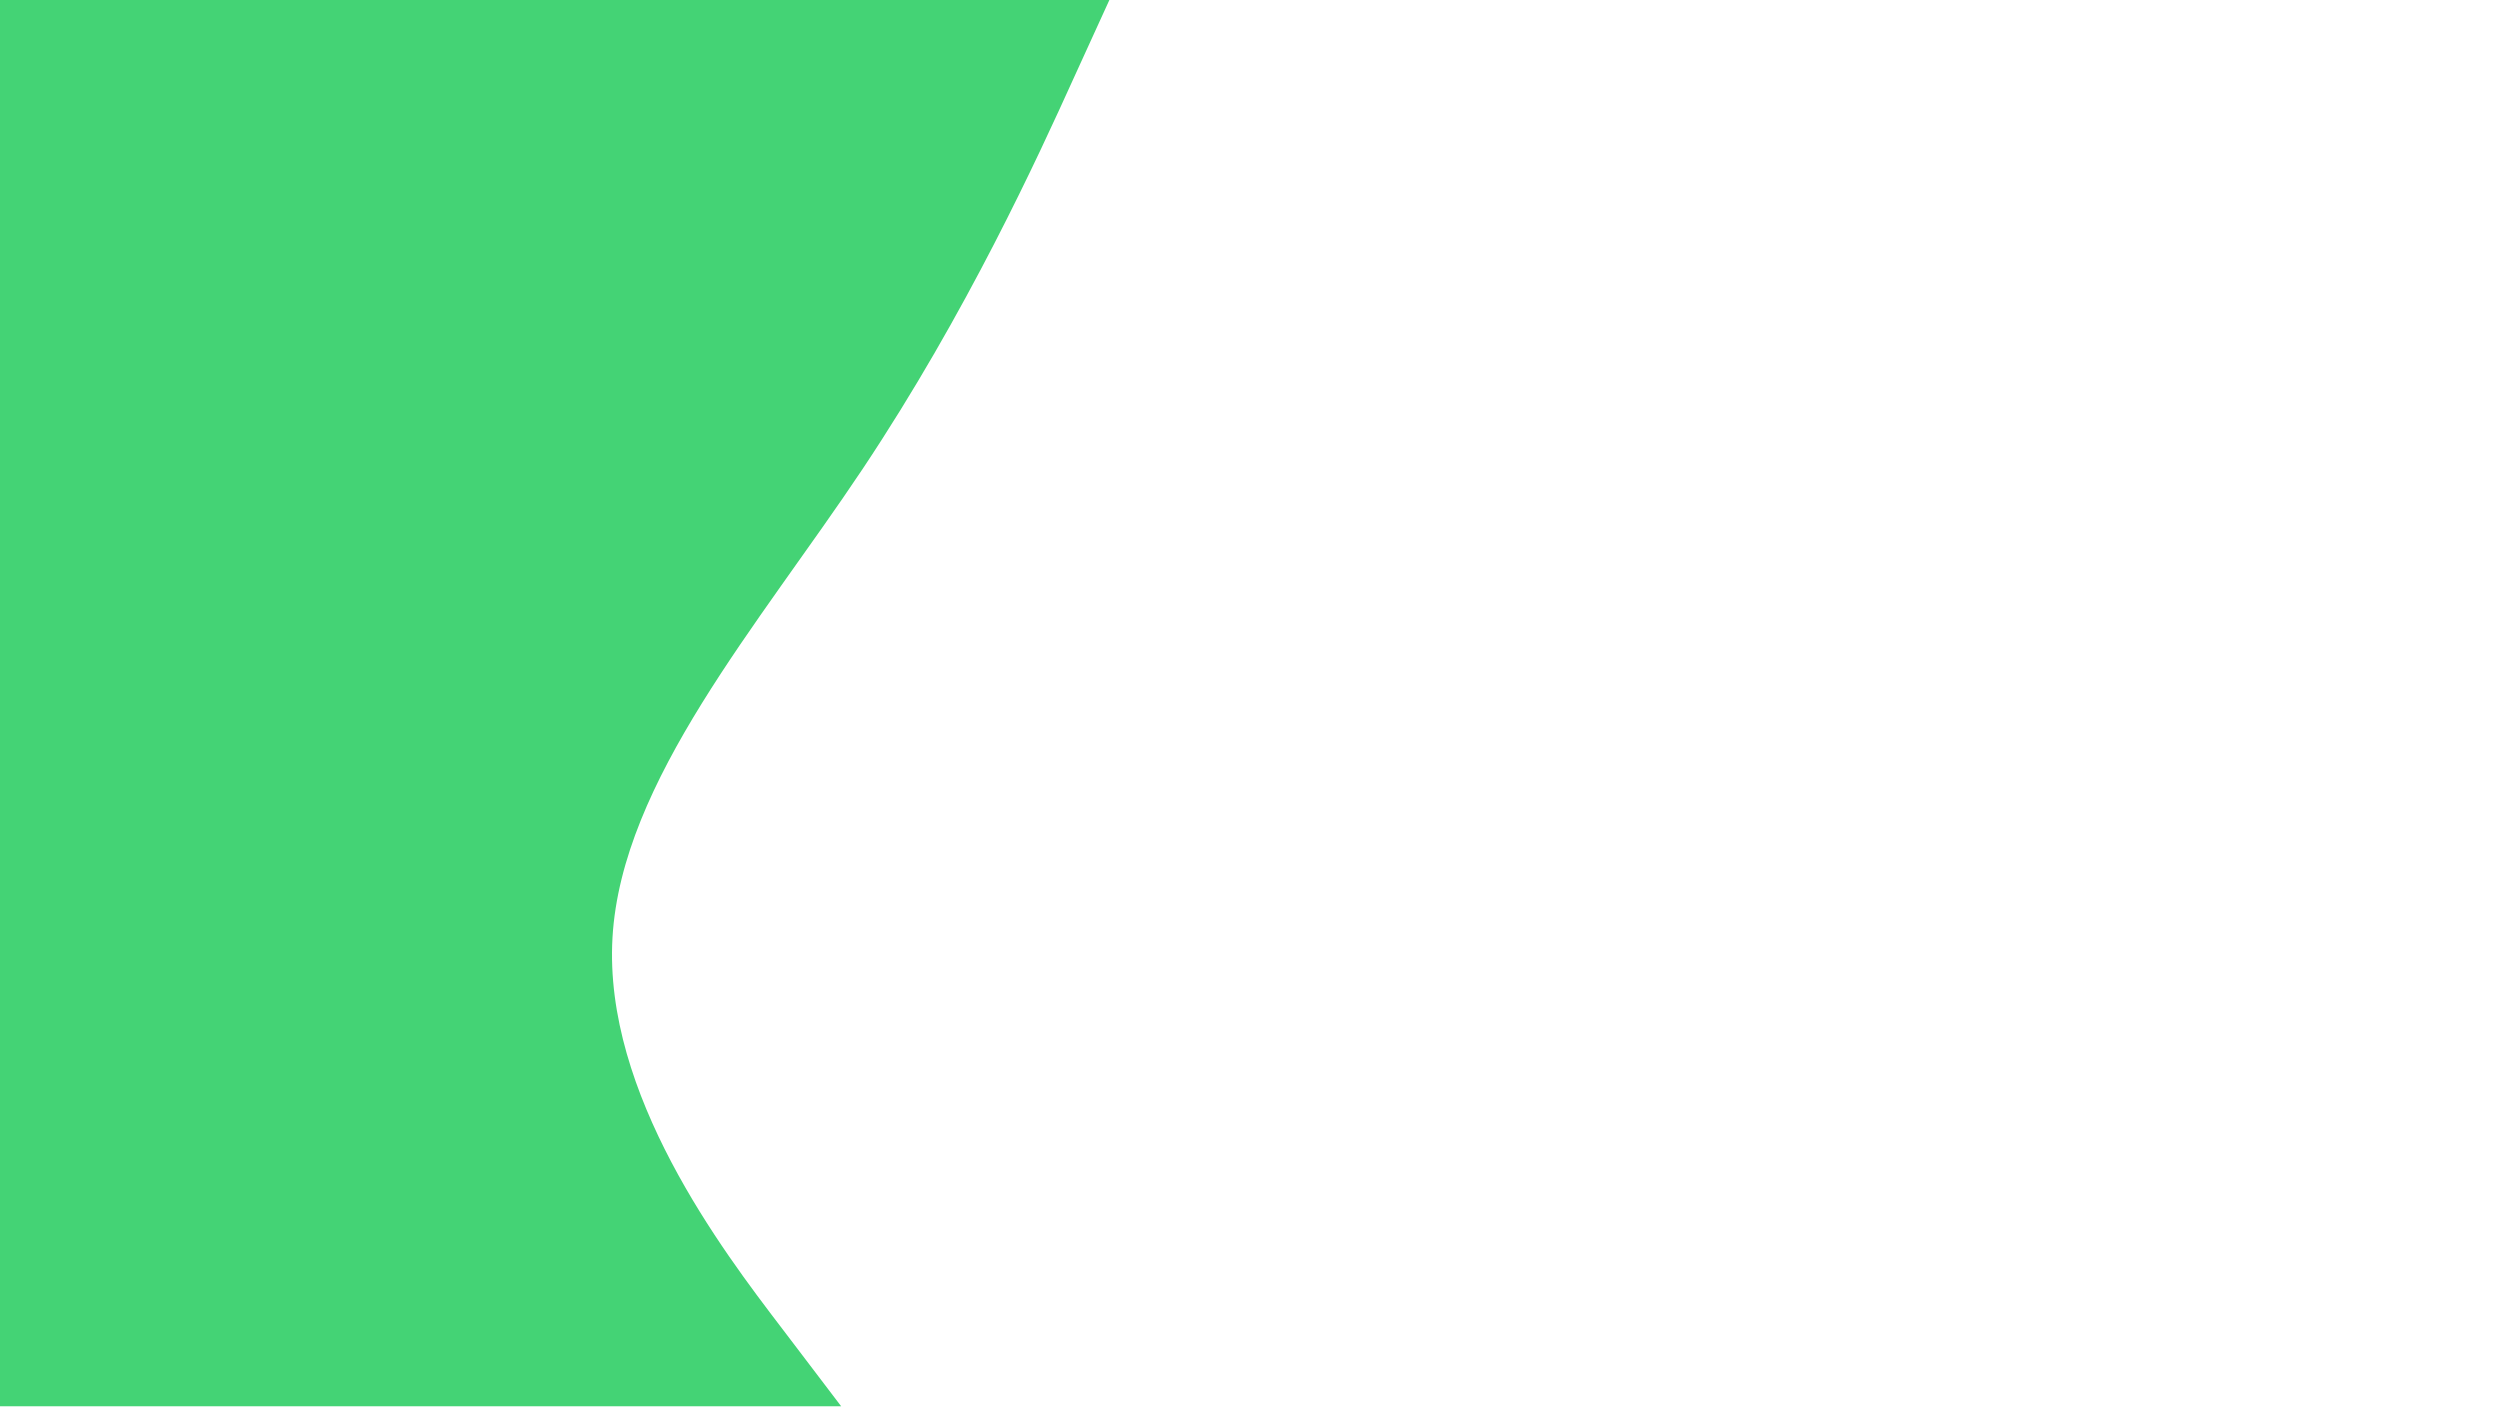
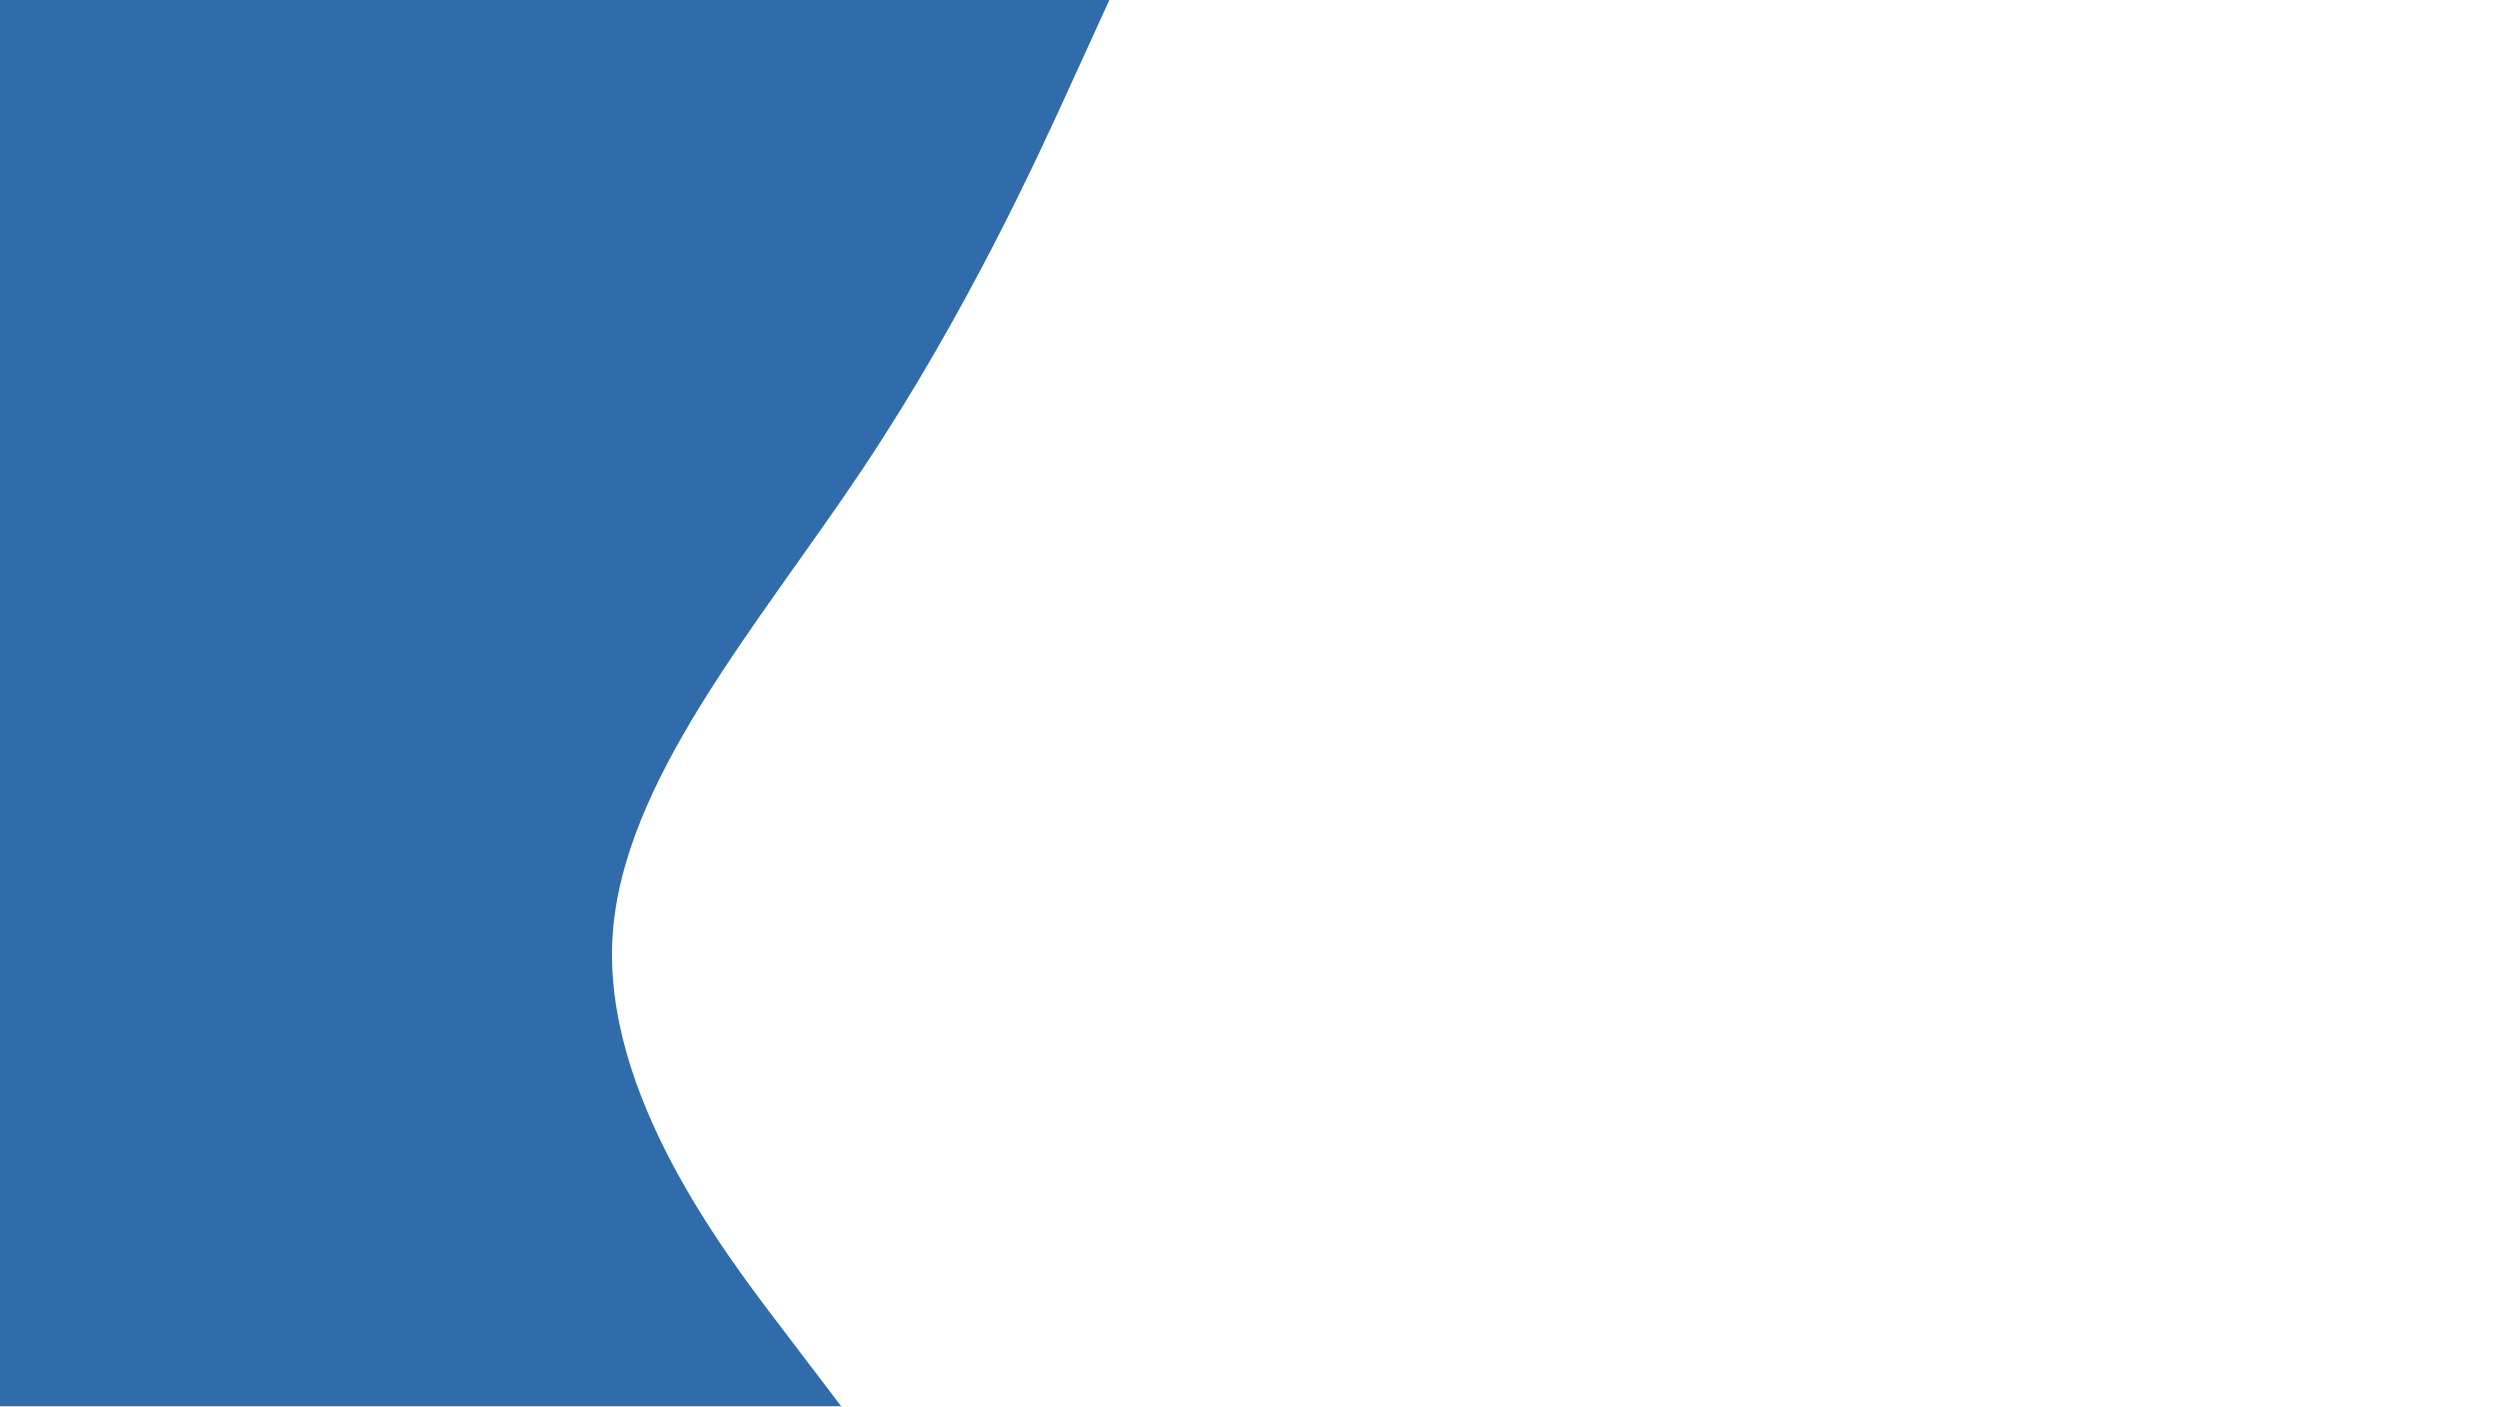
<svg xmlns="http://www.w3.org/2000/svg" id="visual" viewBox="0 0 960 540" width="960" height="540" version="1.1">
-   <path d="M426 0L412.3 30C398.7 60 371.3 120 331.3 180C291.3 240 238.7 300 235.2 360C231.7 420 277.3 480 300.2 510L323 540L0 540L0 510C0 480 0 420 0 360C0 300 0 240 0 180C0 120 0 60 0 30L0 0Z" fill="#44D375" stroke-linecap="round" stroke-linejoin="miter" />
+   <path d="M426 0L412.3 30C398.7 60 371.3 120 331.3 180C291.3 240 238.7 300 235.2 360C231.7 420 277.3 480 300.2 510L323 540L0 540L0 510C0 480 0 420 0 360C0 300 0 240 0 180C0 120 0 60 0 30L0 0Z" fill="#306BAC" stroke-linecap="round" stroke-linejoin="miter" />
</svg>
